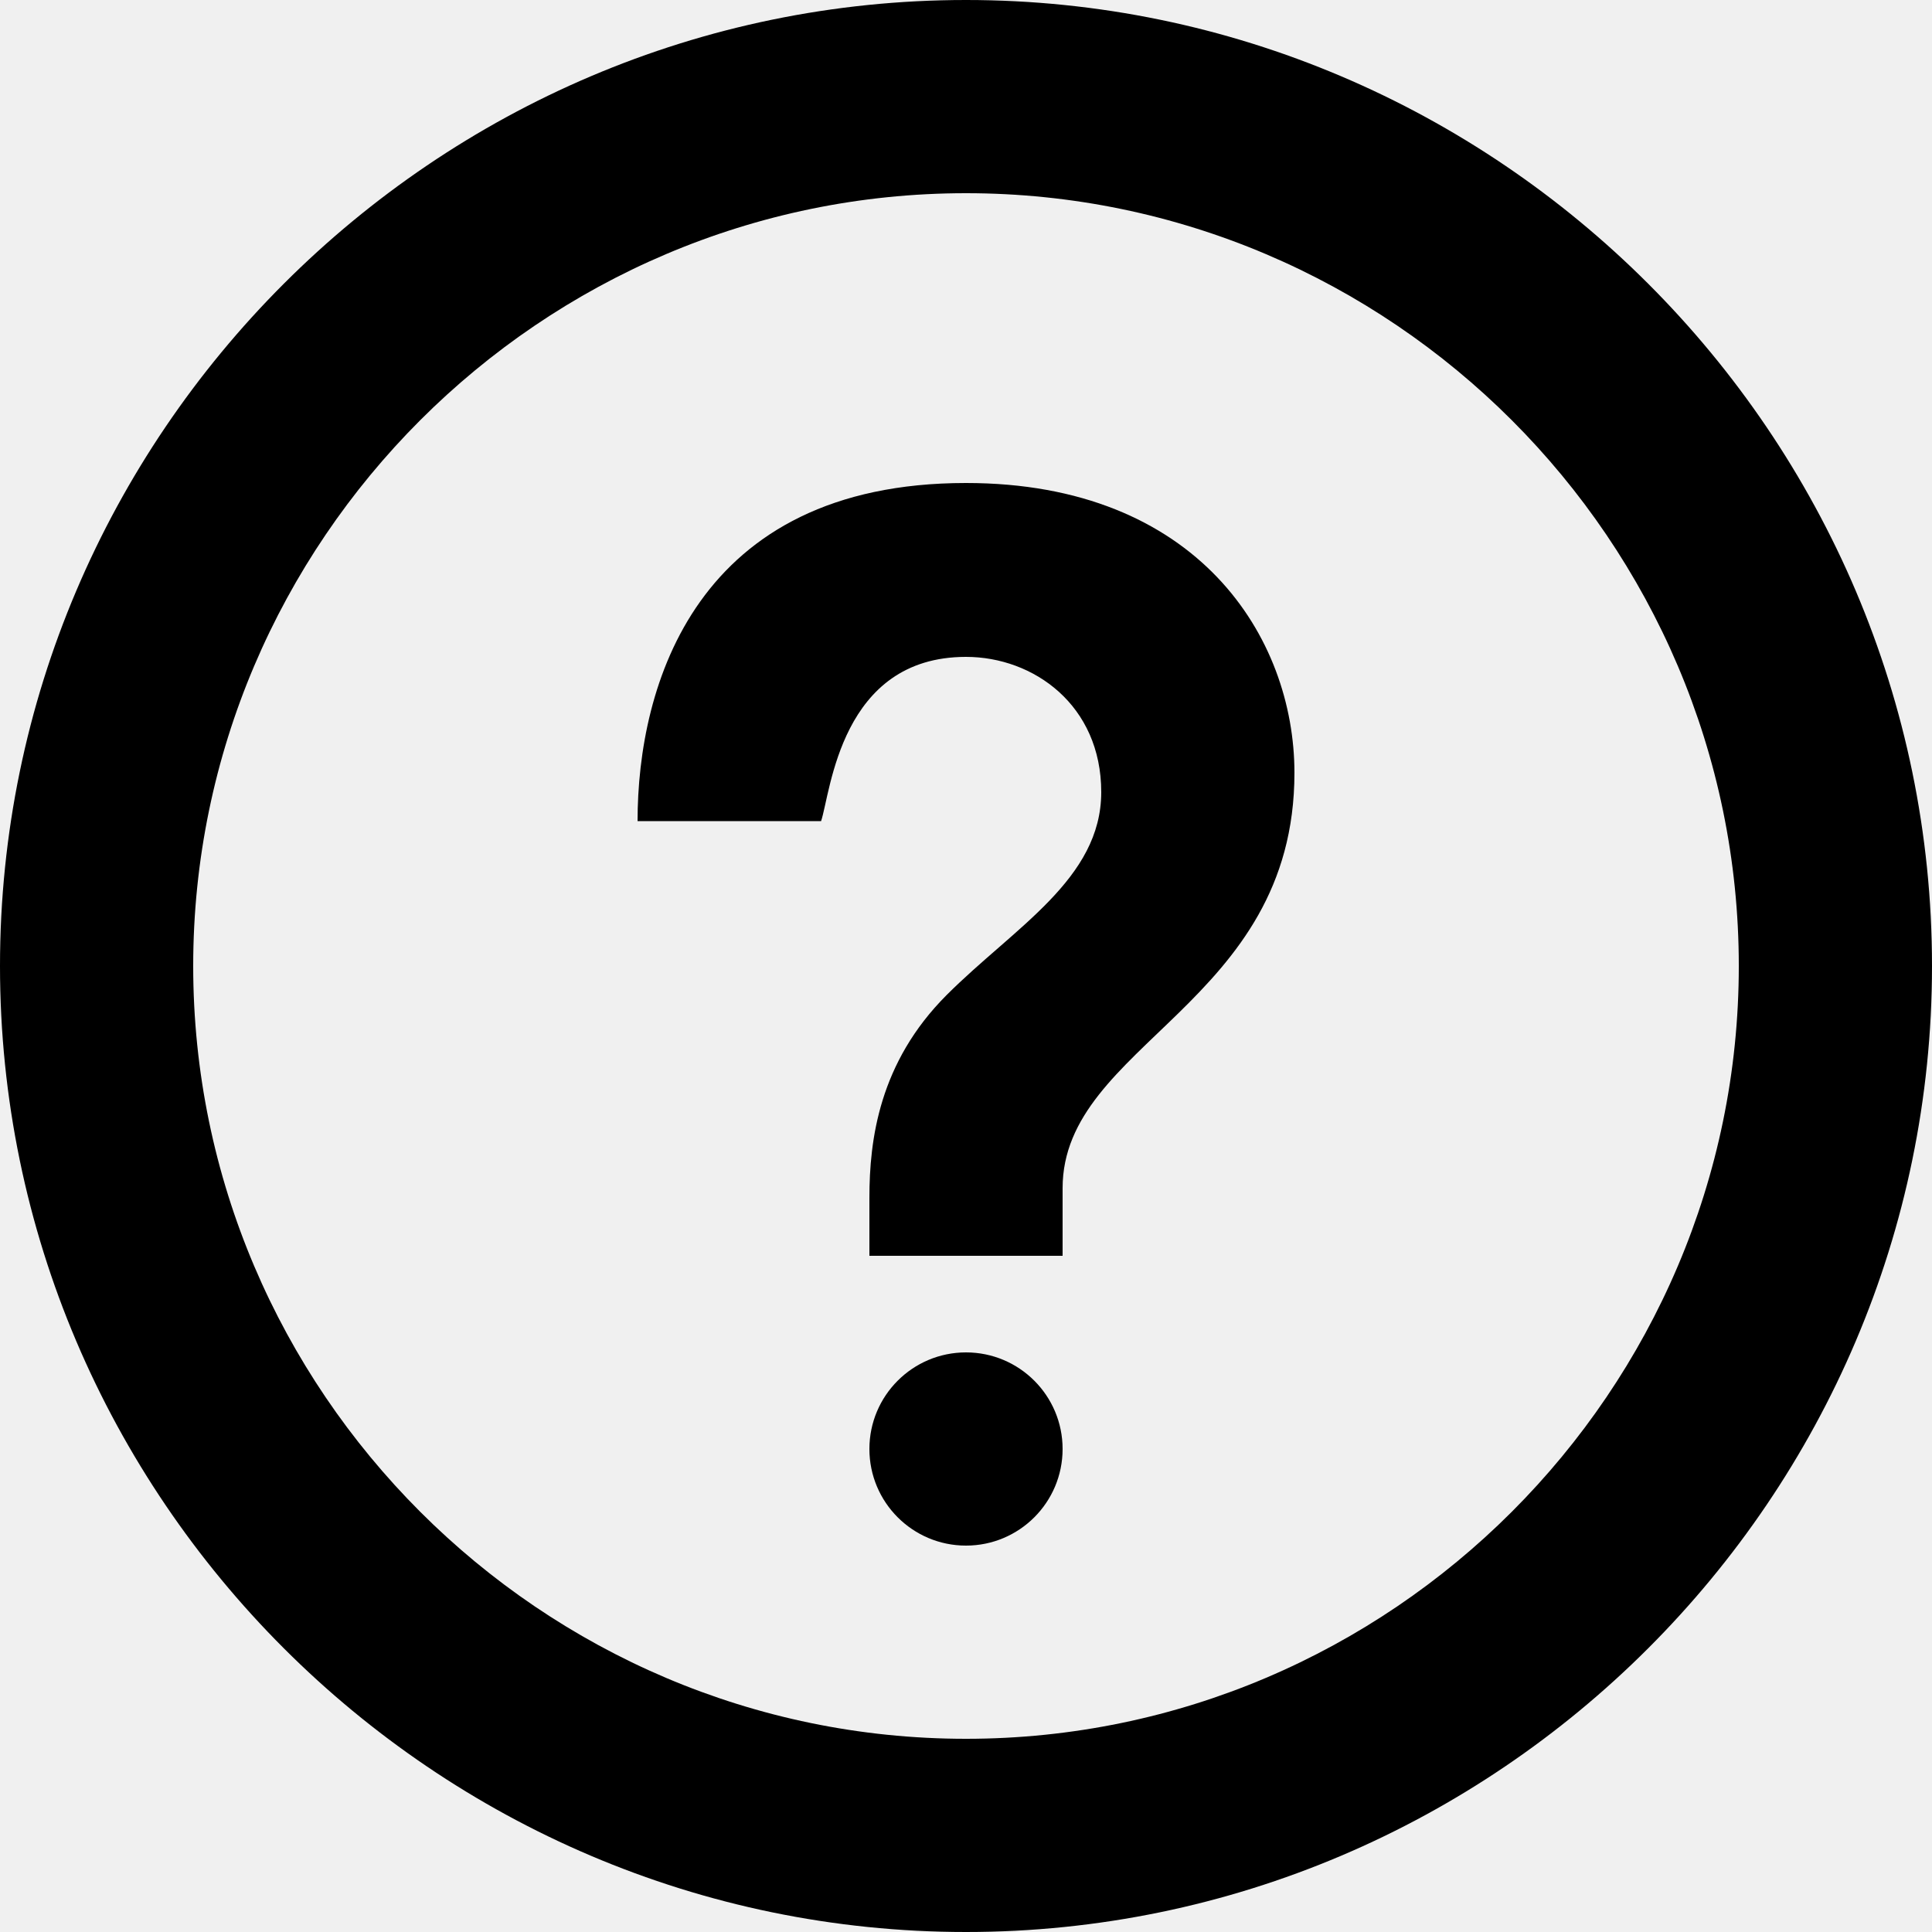
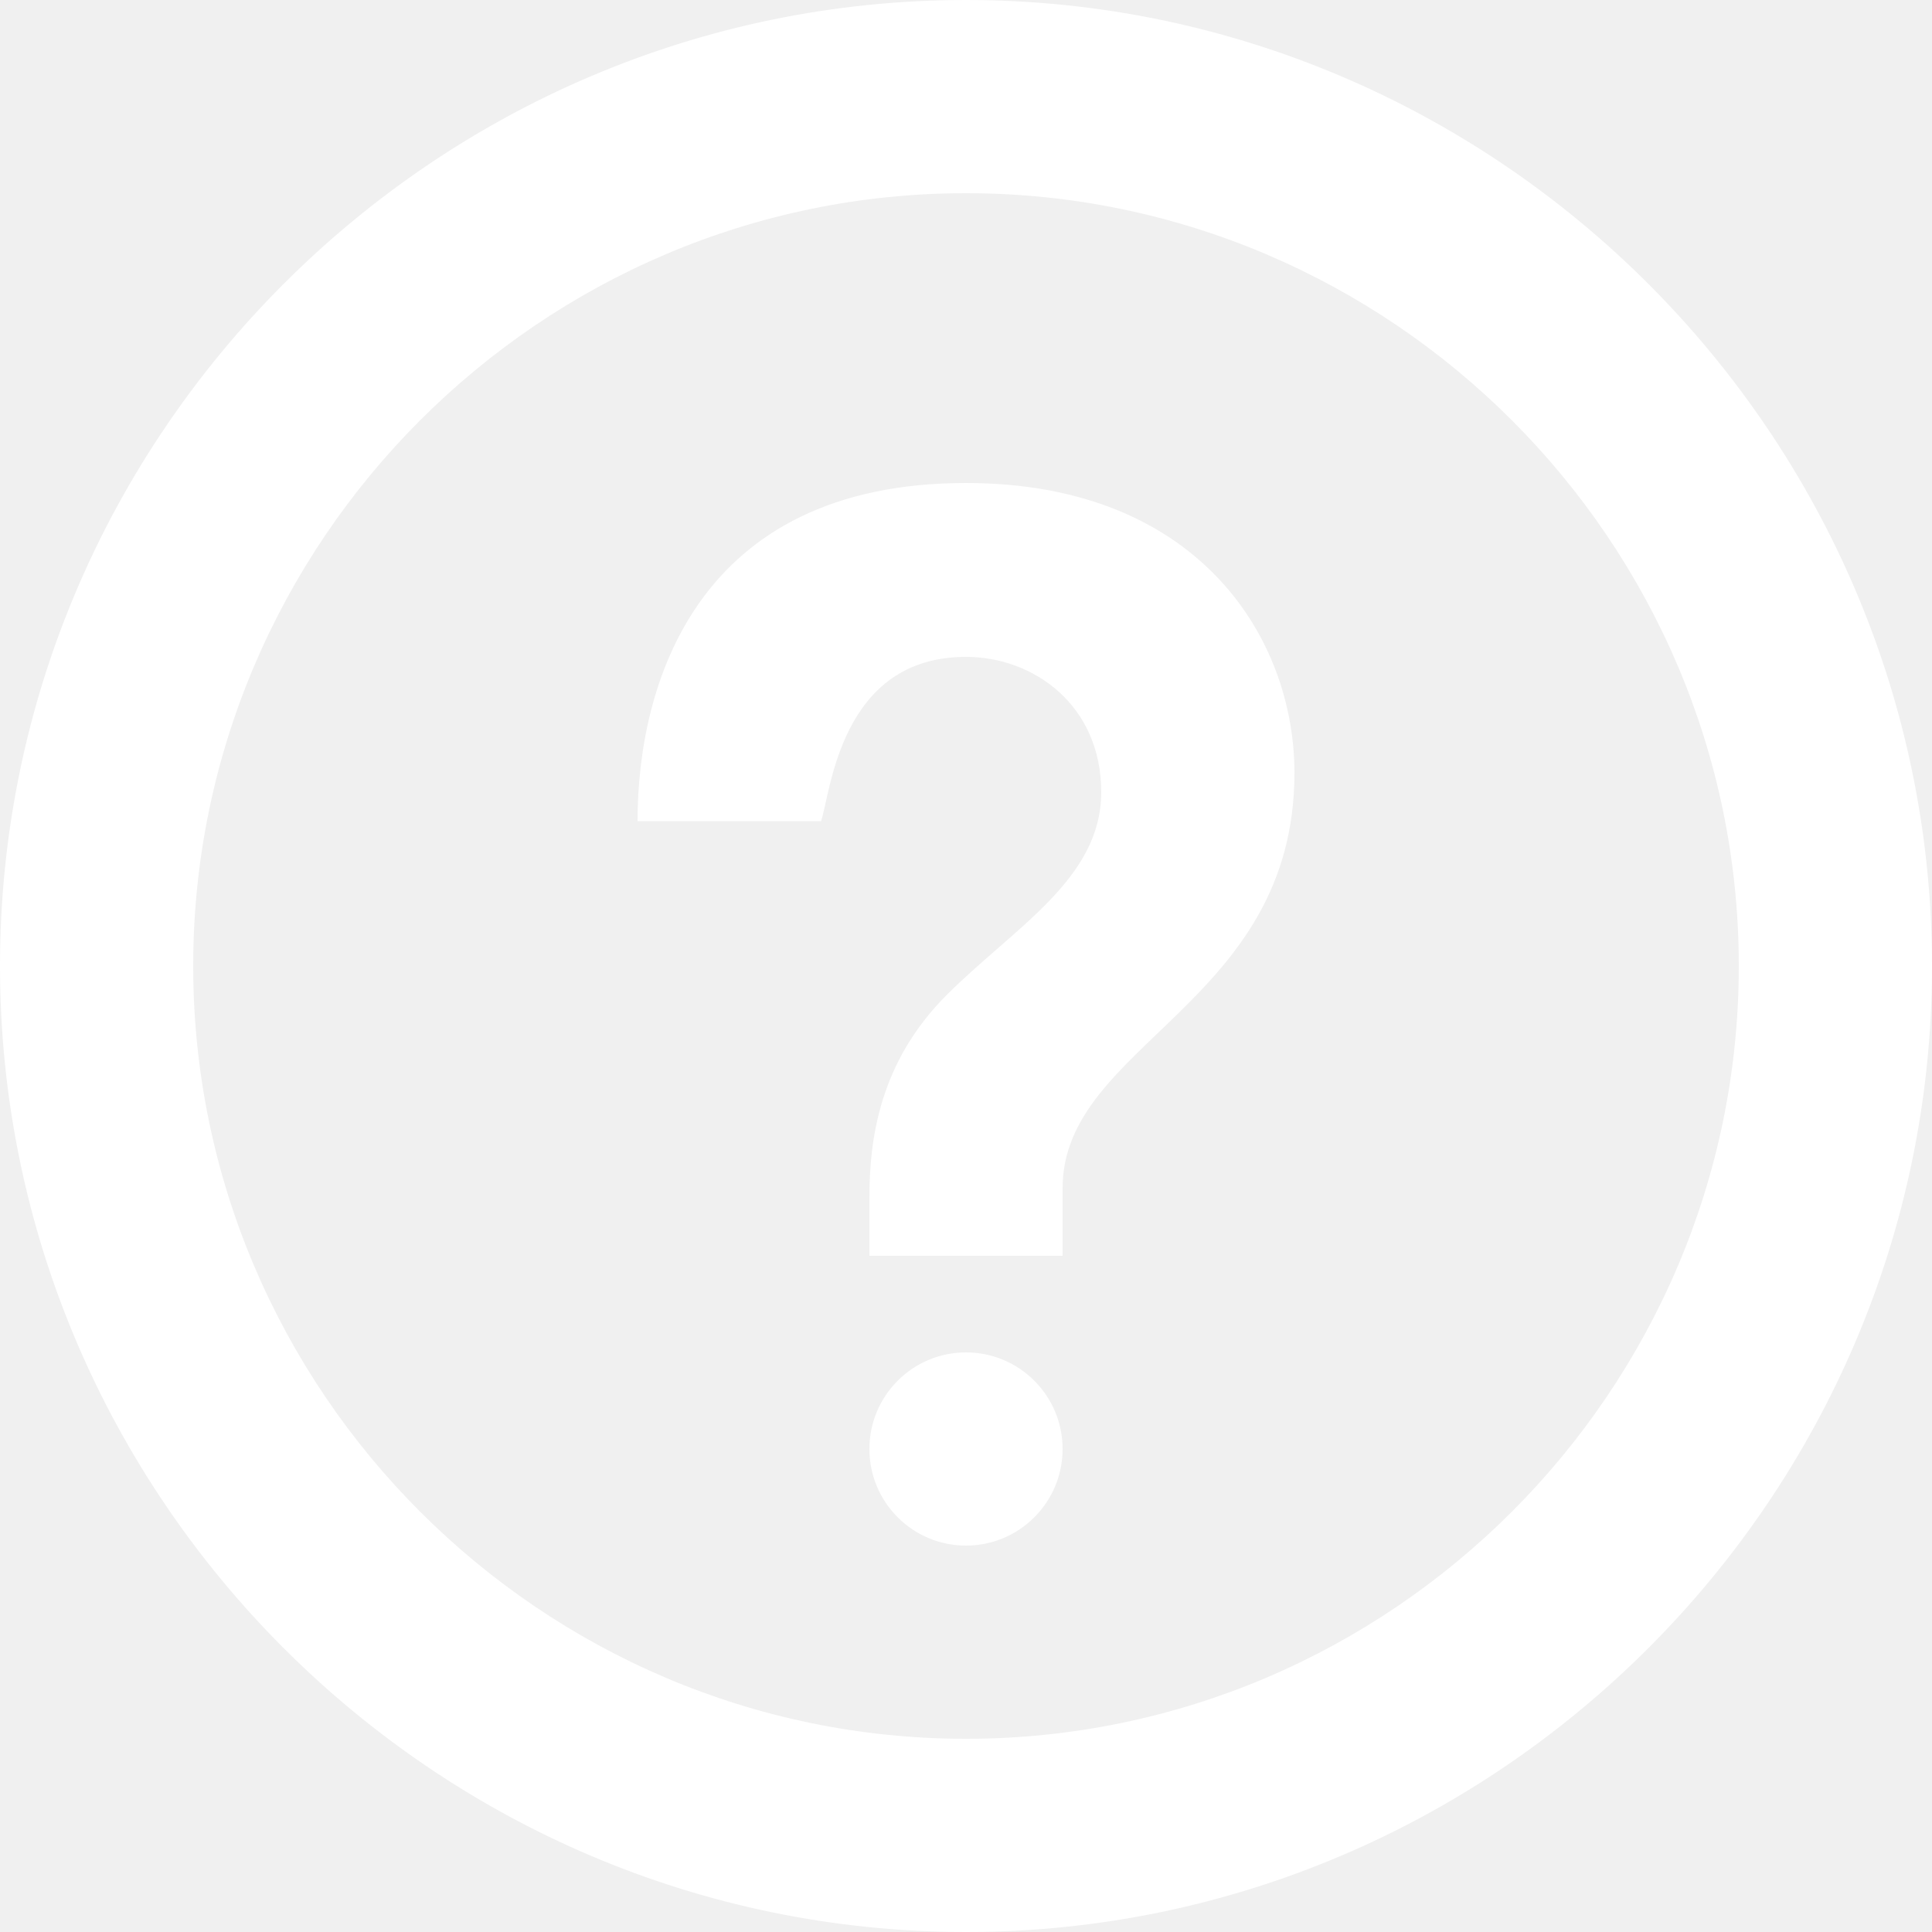
<svg xmlns="http://www.w3.org/2000/svg" width="20" height="20" viewBox="0 0 20 20" aria-hidden="true">
  <g id="Layer_4">
-     <path d="M11,12.3V13c0,0-1.8,0-2,0v-0.6c0-0.6,0.1-1.4,0.8-2.1c0.7-0.7,1.6-1.2,1.6-2.1c0-0.9-0.7-1.4-1.4-1.4 c-1.3,0-1.4,1.4-1.5,1.7H6.6C6.6,7.1,7.2,5,10,5c2.4,0,3.4,1.6,3.4,3C13.4,10.4,11,10.8,11,12.3z" />
-     <circle cx="10" cy="15" r="1" />
-     <path d="M10,2c4.4,0,8,3.6,8,8s-3.6,8-8,8s-8-3.6-8-8S5.6,2,10,2 M10,0C4.5,0,0,4.5,0,10s4.5,10,10,10s10-4.5,10-10S15.5,0,10,0 L10,0z" />
+     <path d="M11,12.3V13c0,0-1.8,0-2,0v-0.6c0-0.6,0.1-1.4,0.8-2.1c0.7-0.7,1.6-1.2,1.6-2.1c0-0.9-0.7-1.4-1.4-1.4 c-1.3,0-1.4,1.4-1.5,1.7H6.6C6.6,7.1,7.2,5,10,5c2.4,0,3.4,1.6,3.4,3C13.4,10.4,11,10.8,11,12.3z" fill="#FFF" />
+     <circle cx="10" cy="15" r="1" fill="#FFF" />
+     <path d="M10,2c4.4,0,8,3.6,8,8s-3.6,8-8,8s-8-3.6-8-8S5.6,2,10,2 M10,0C4.5,0,0,4.5,0,10s4.5,10,10,10s10-4.5,10-10S15.5,0,10,0 L10,0z" fill="#FFF" />
  </g>
</svg>
